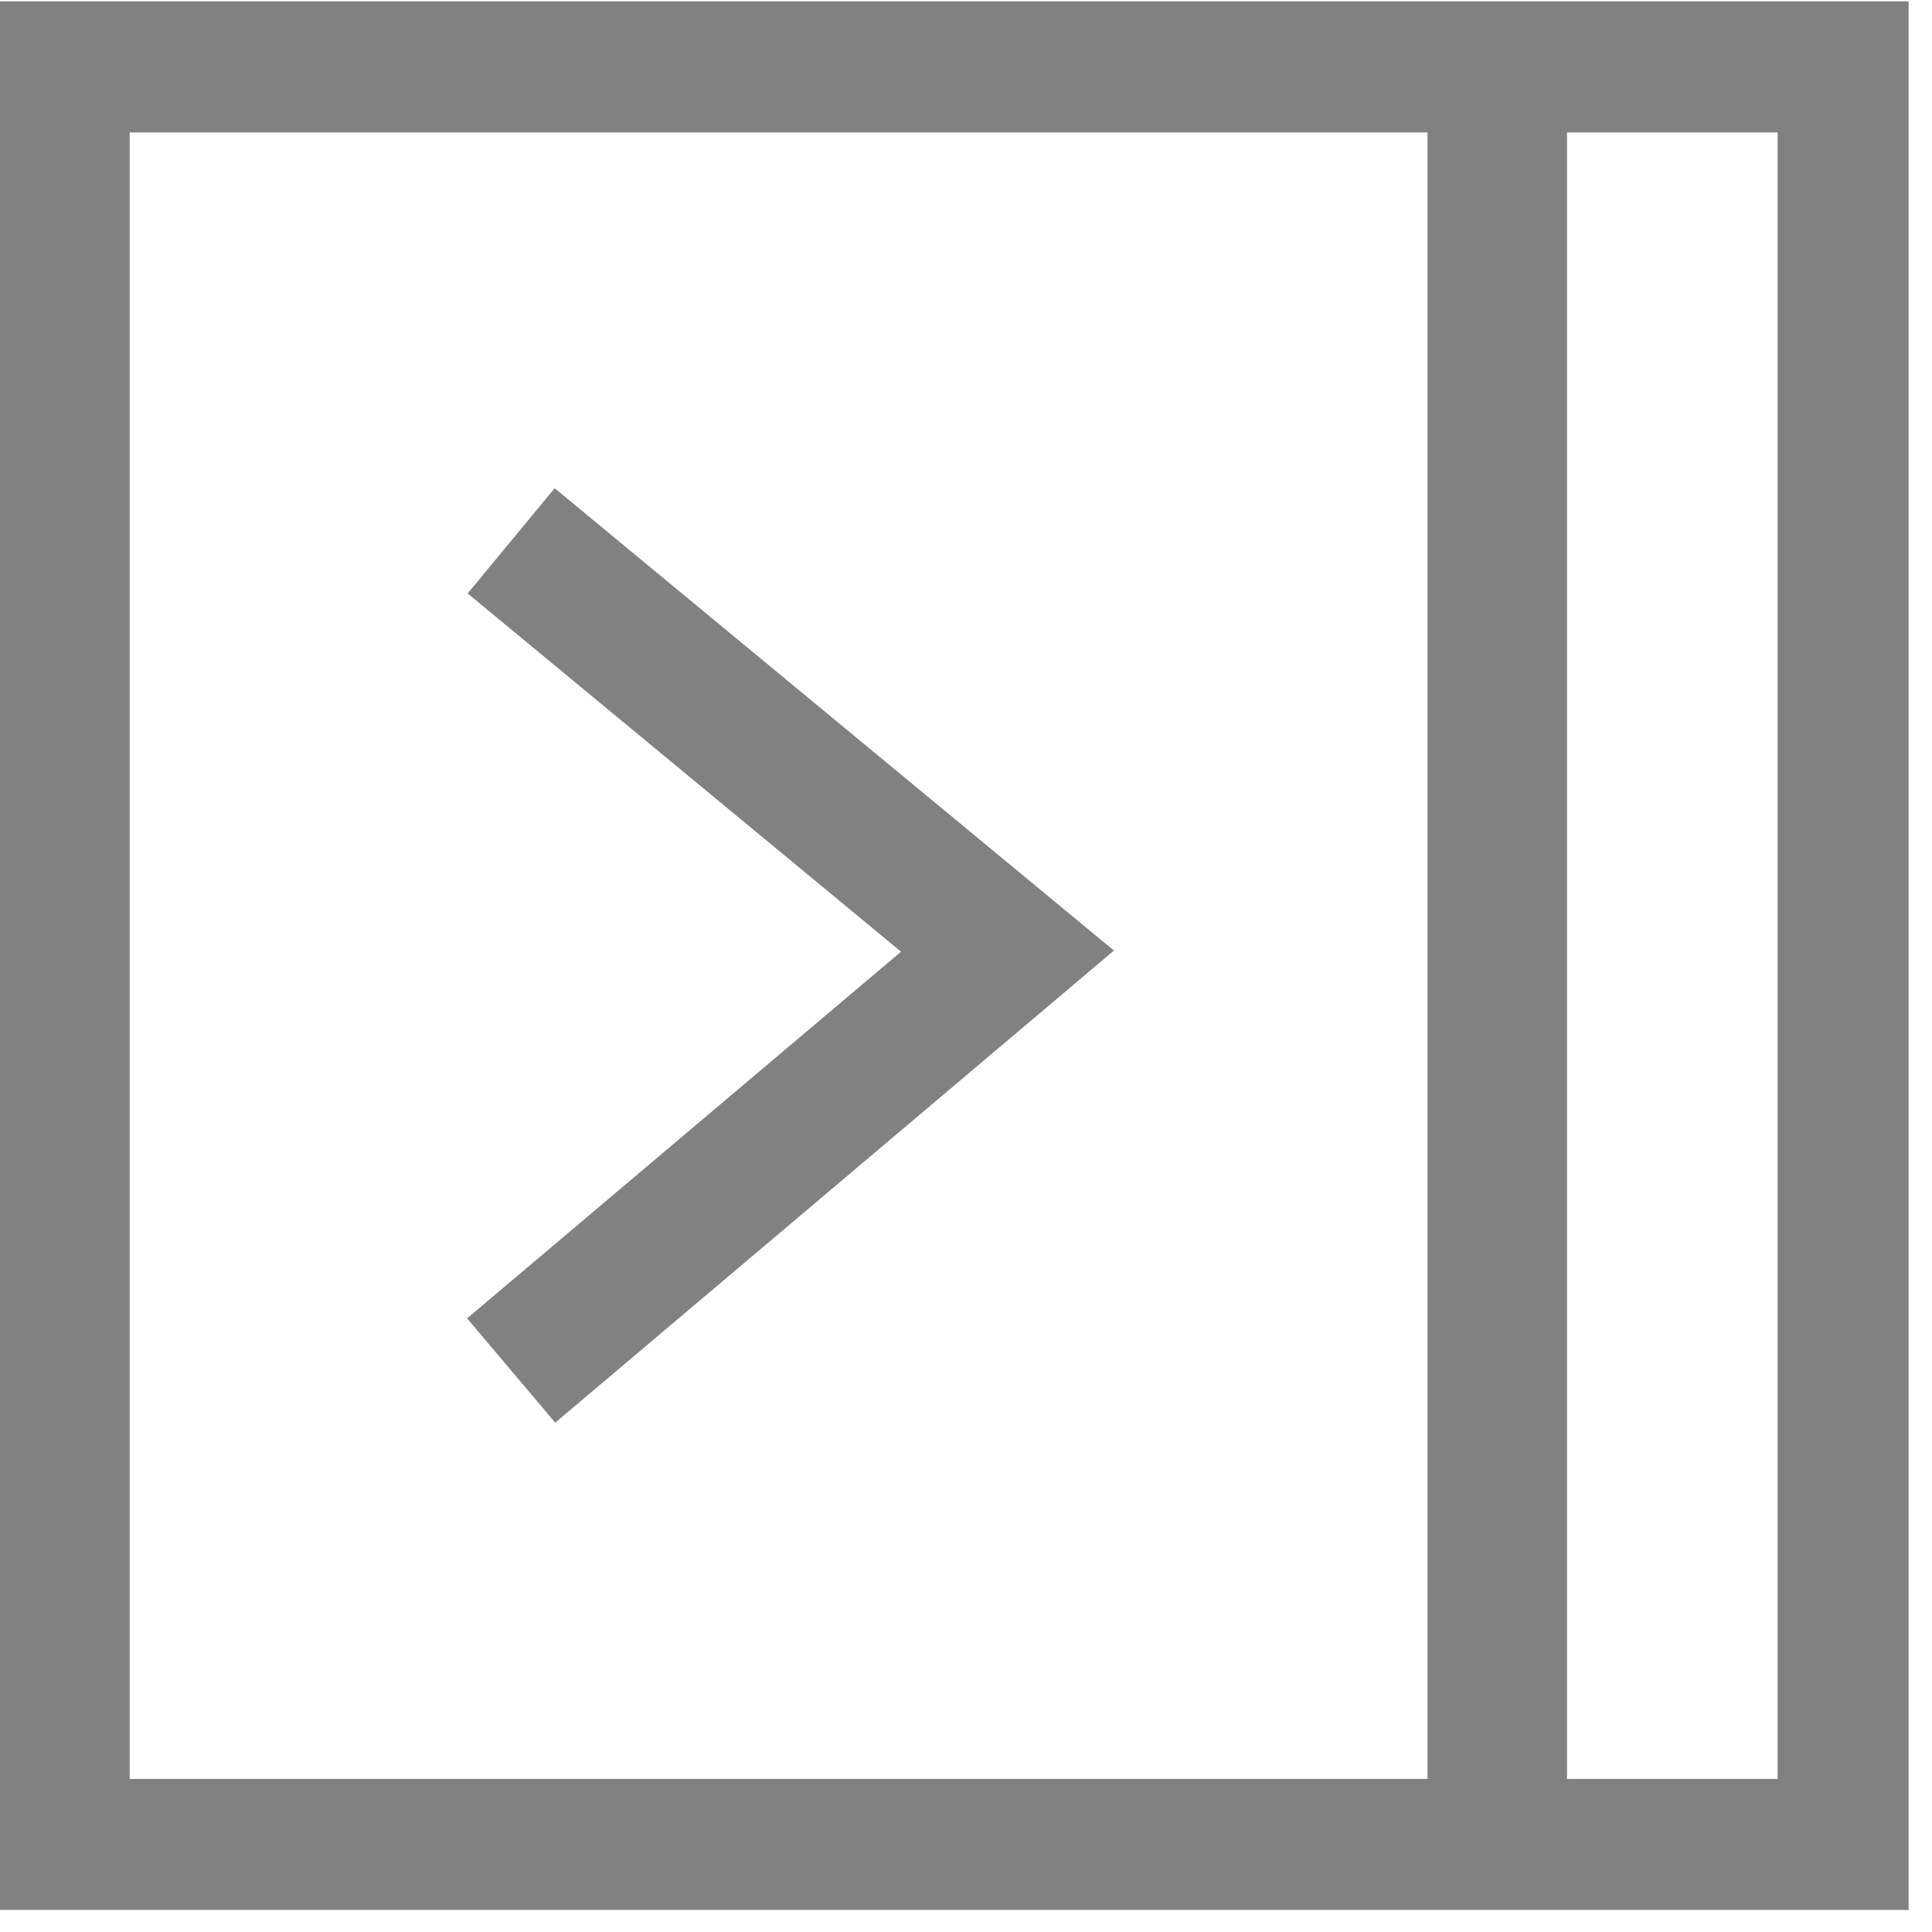
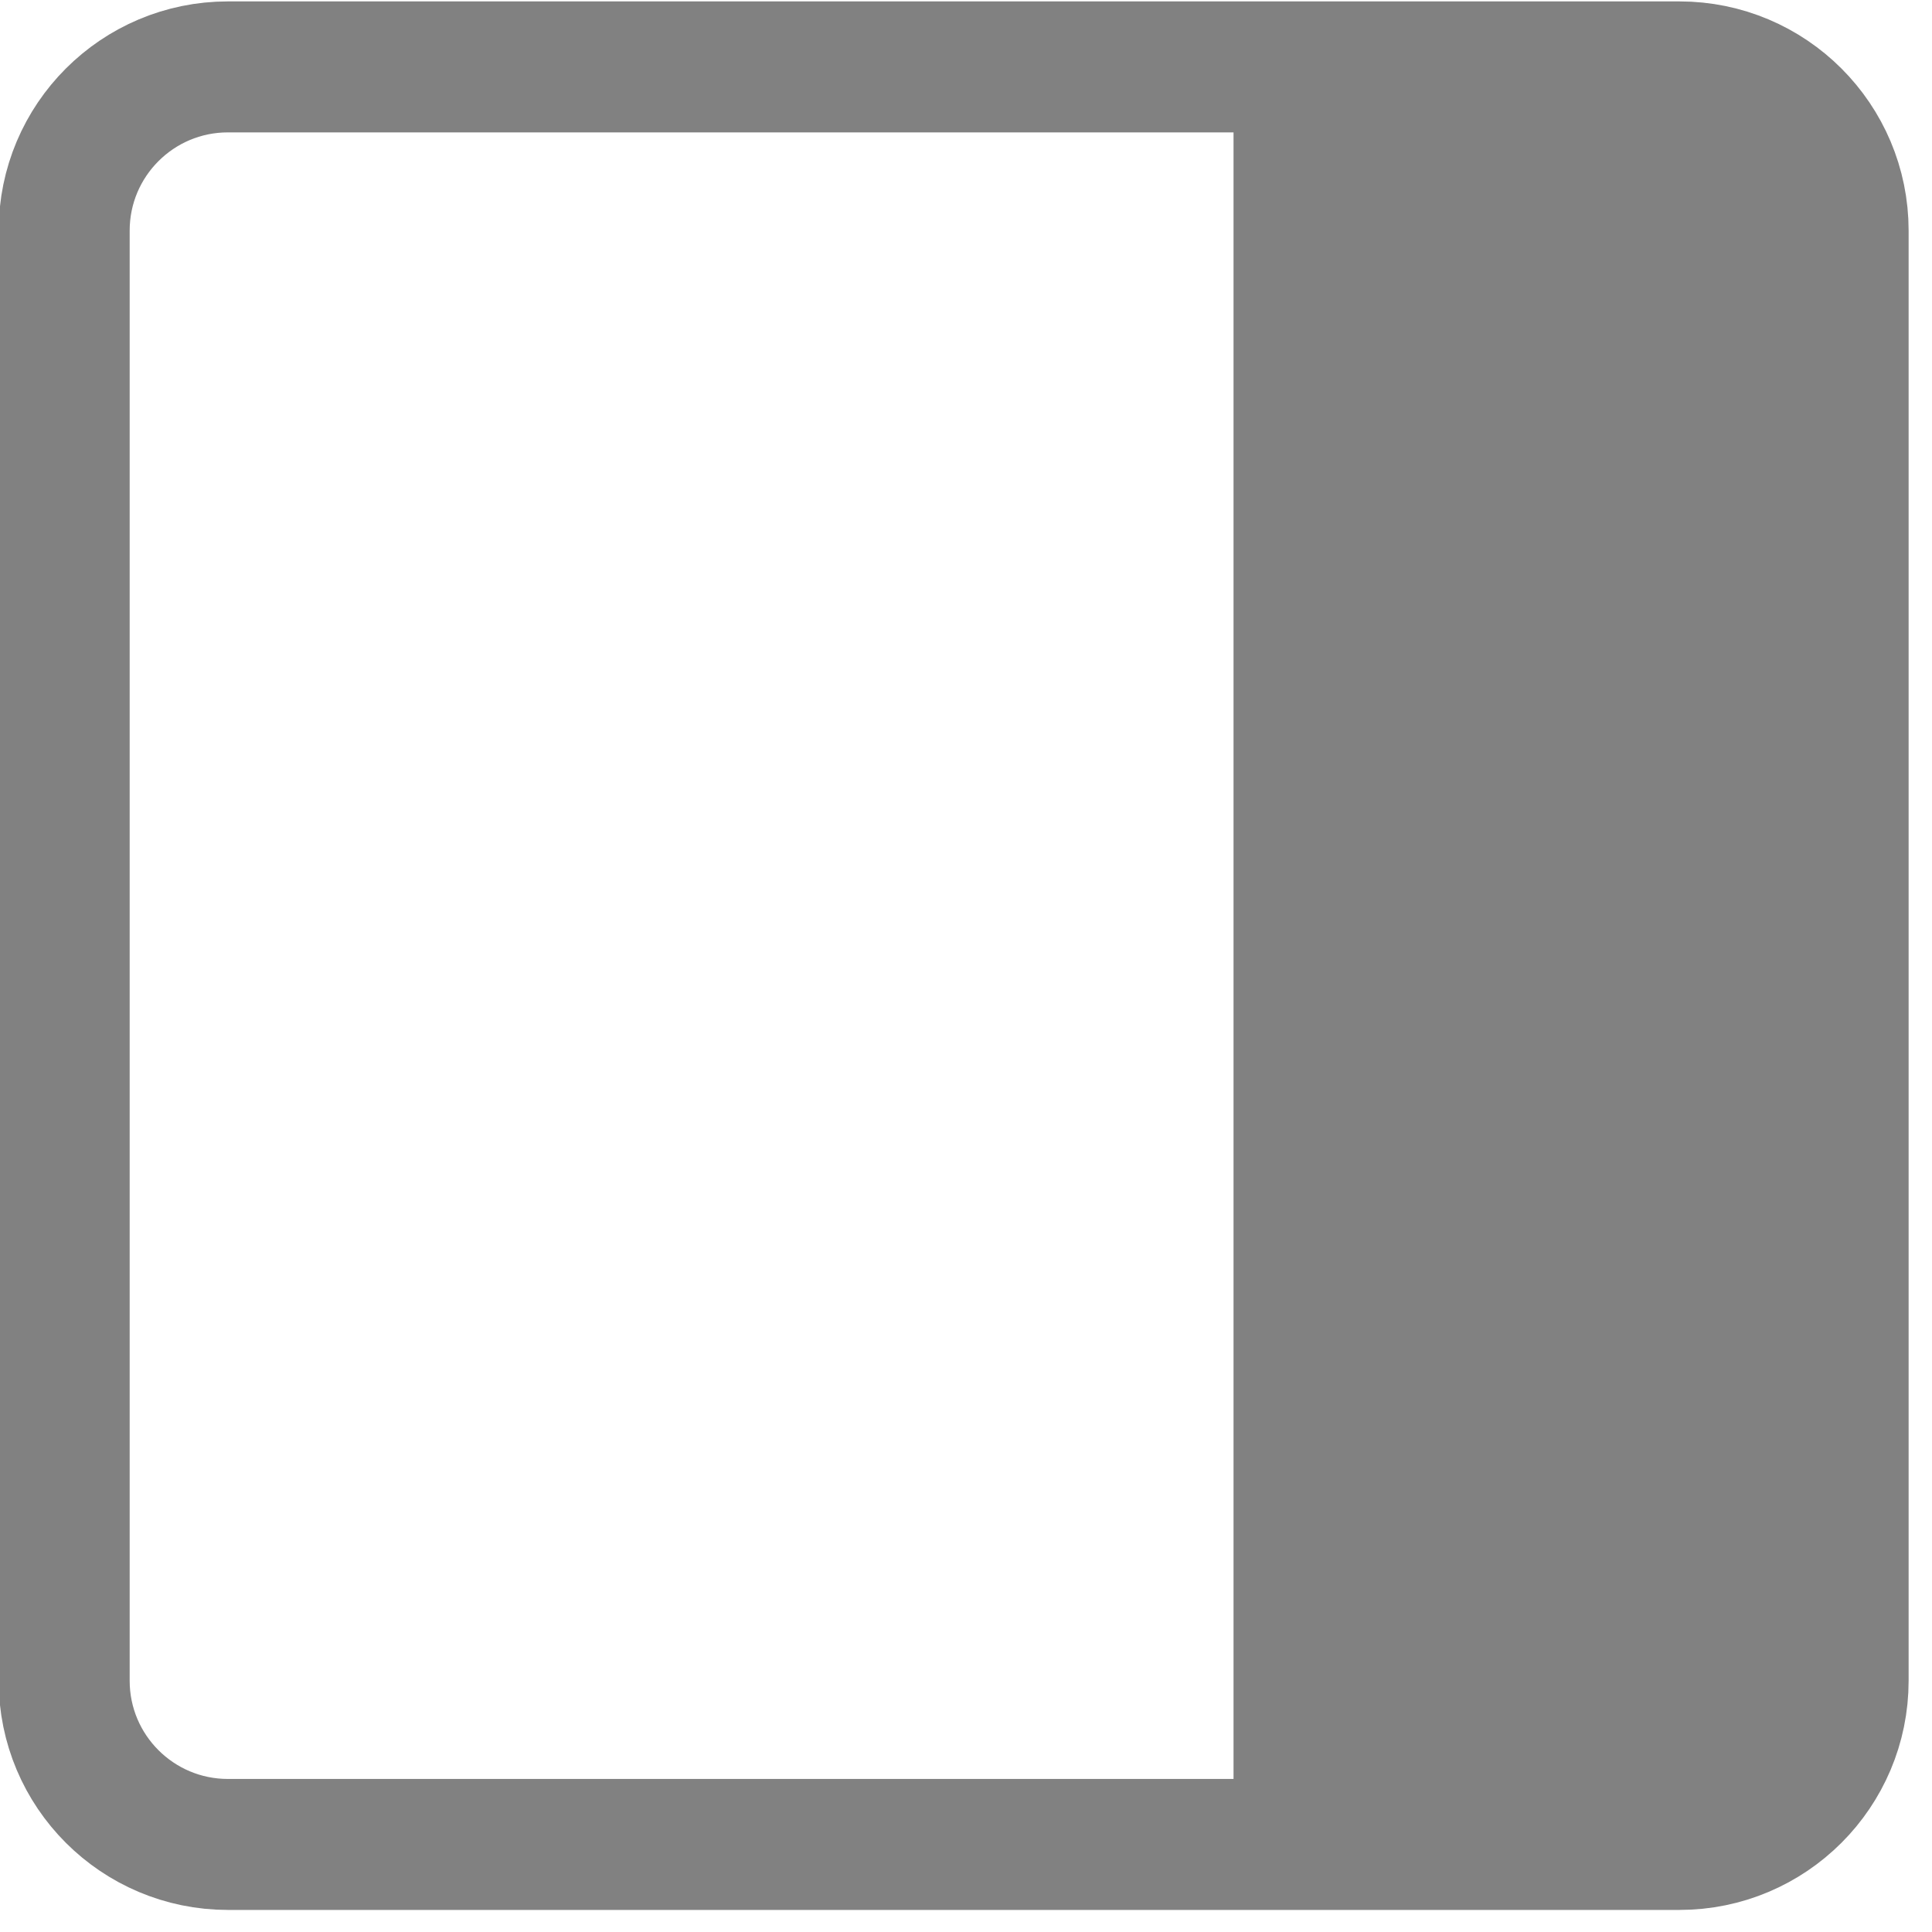
<svg xmlns="http://www.w3.org/2000/svg" width="100%" height="100%" viewBox="0 0 59 59" version="1.1" xml:space="preserve" style="fill-rule:evenodd;clip-rule:evenodd;">
  <rect id="icon-sidebar-hide-right" x="0" y="0" width="58.333" height="58.333" style="fill:none;" />
  <clipPath id="_clip1">
-     <rect x="0" y="0" width="58.333" height="58.333" />
+     <rect x="1.96" y="2.043" width="54.326" height="54.283" rx="5" ry="5" />
  </clipPath>
  <g clip-path="url(#_clip1)">
    <g id="Ebene-1">
-       <rect id="rect833-6-3-1-6" x="1.96" y="2.043" width="54.326" height="54.283" style="fill:none;stroke:#818181;stroke-width:4px;" />
-       <path id="path835-5-2-7-9" d="M45.724,3.075l0,51.32" style="fill:none;fill-rule:nonzero;stroke:#818181;stroke-width:4.26px;" />
-       <path id="path880-7-3-5-3" d="M15.61,16.516l15.157,12.53l-15.157,12.807" style="fill:none;fill-rule:nonzero;stroke:#818181;stroke-width:4.17px;" />
+       <rect id="fill-panel" x="39.8" y="0" width="19" height="59" style="fill:#818181;" />
    </g>
  </g>
+   <rect id="rect833-6-3-1-6" x="1.96" y="2.043" width="54.326" height="54.283" rx="5" ry="5" style="fill:none;stroke:#818181;stroke-width:4px;" />
+   <path id="path835-5-2-7-9" d="M39.8,3.075l0,51.32" style="fill:none;fill-rule:nonzero;stroke:#818181;stroke-width:4.26px;" />
</svg>
